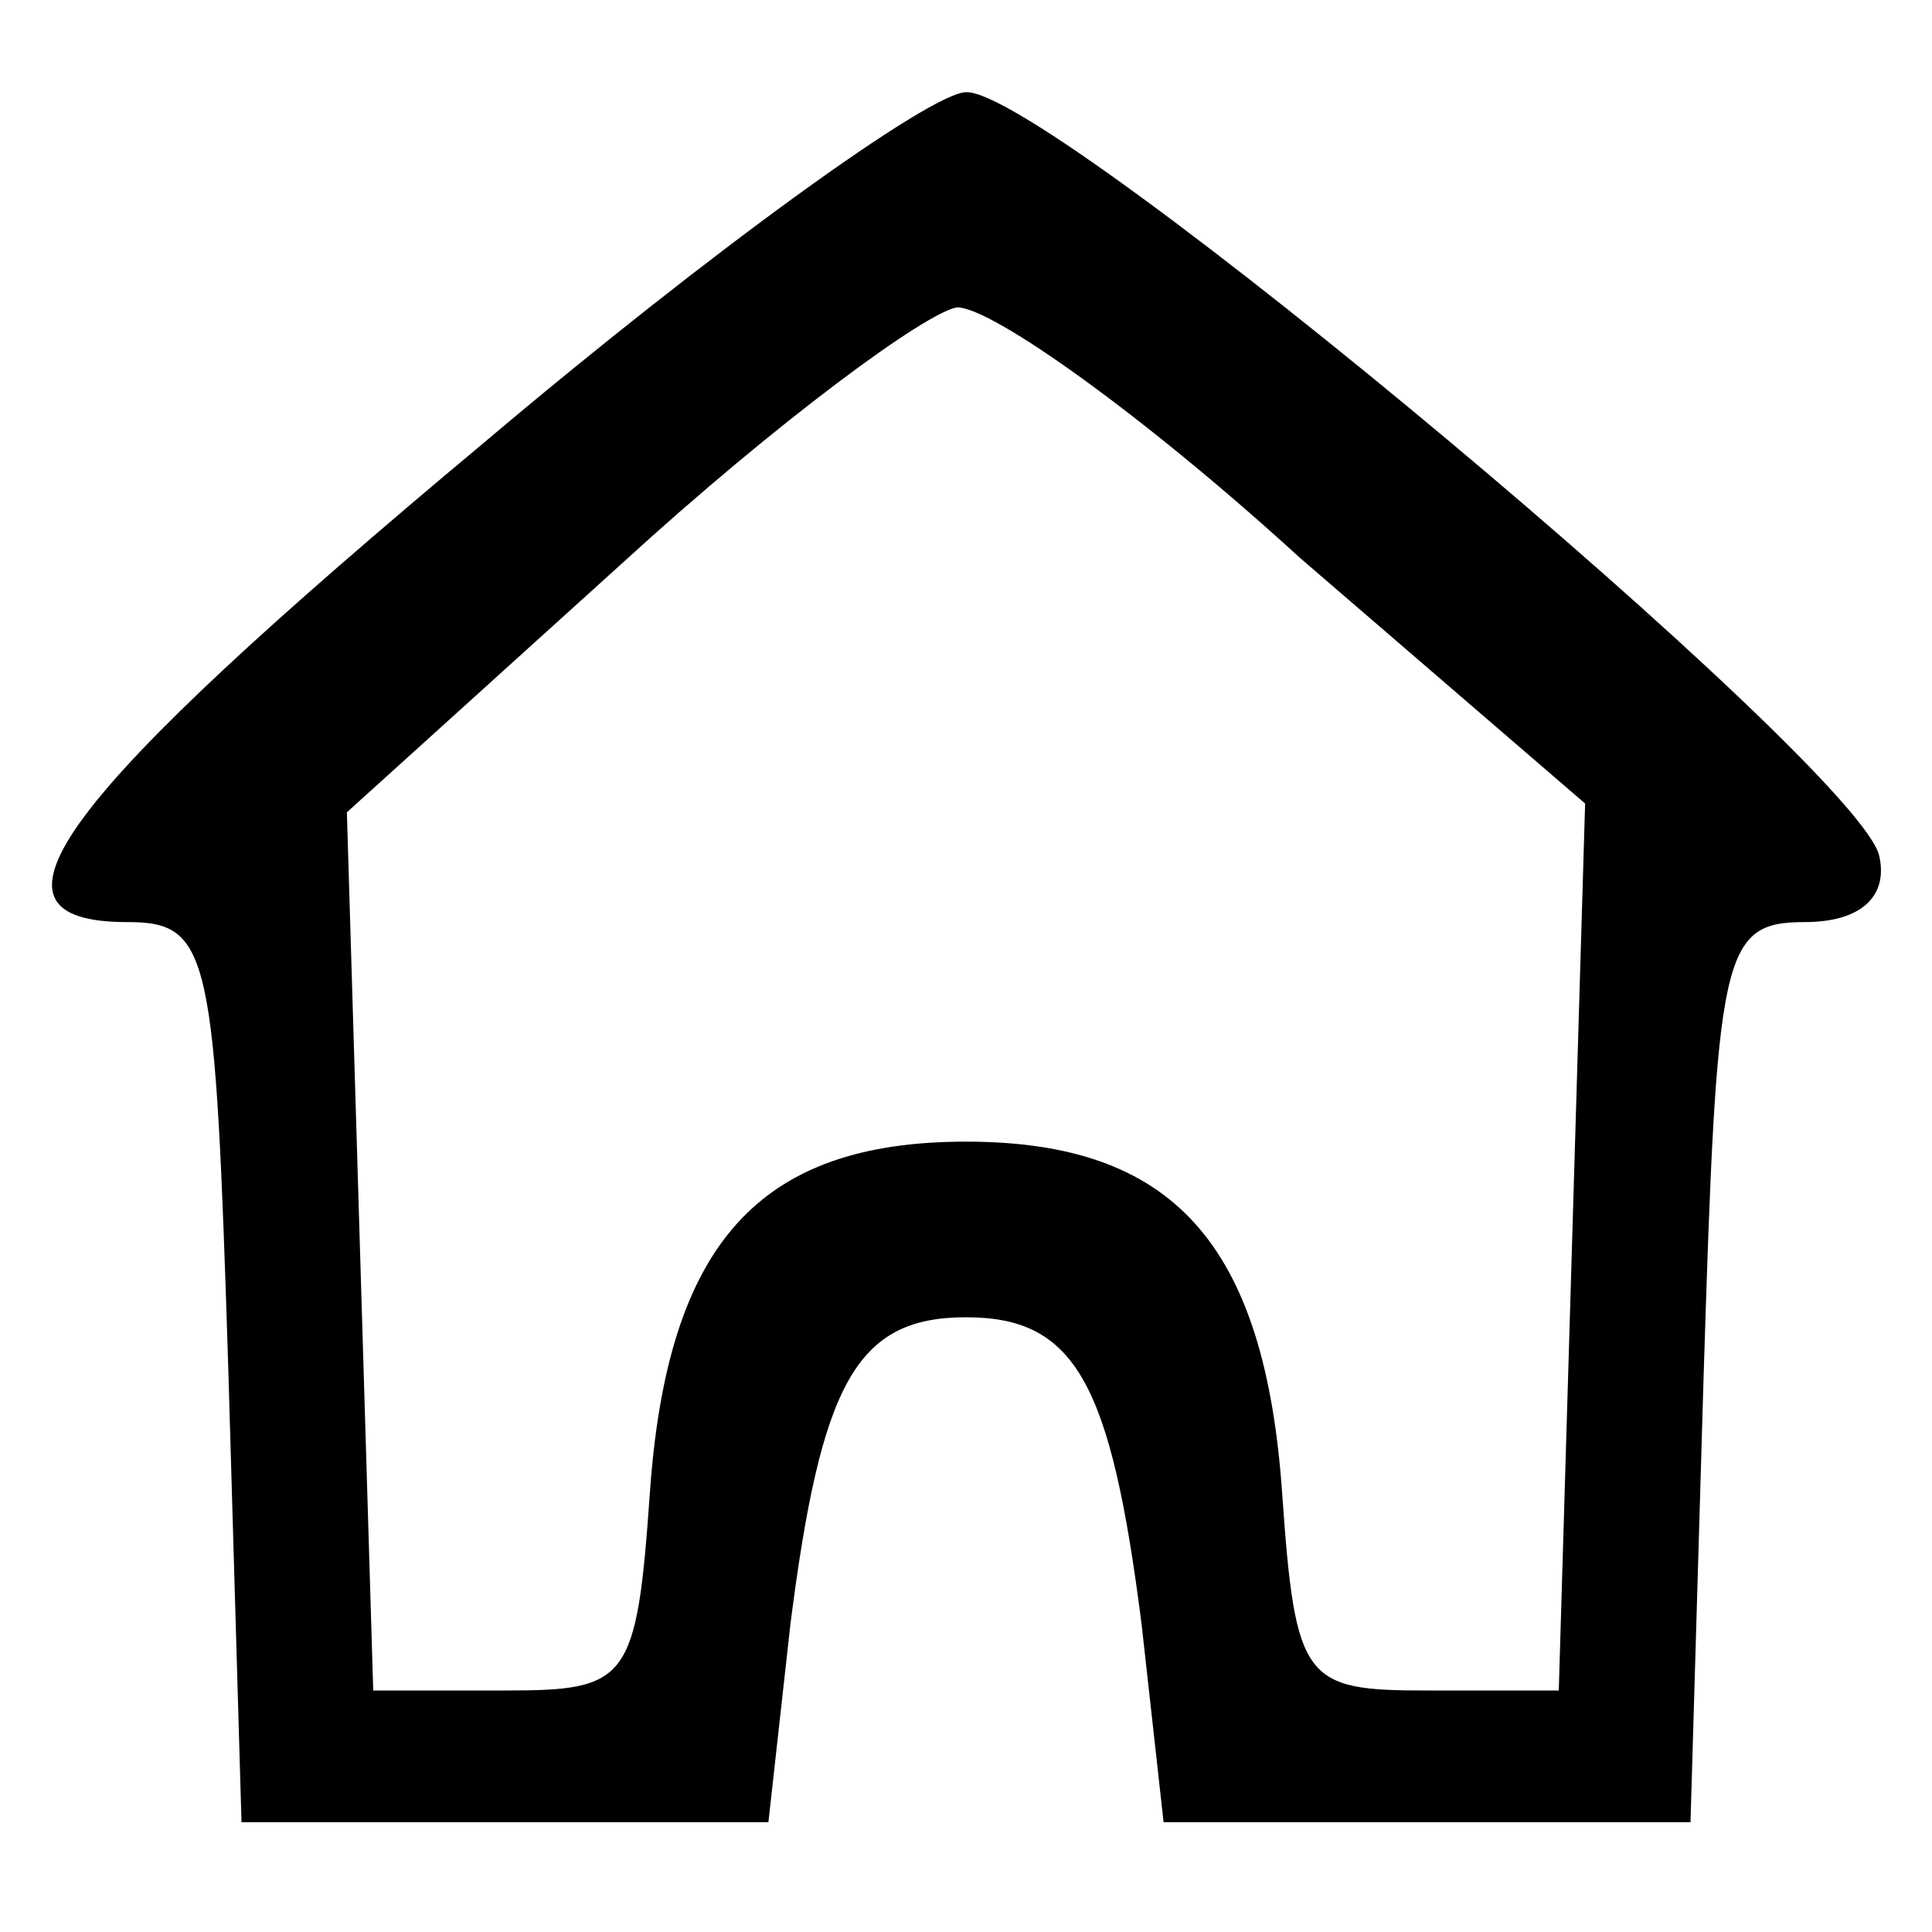
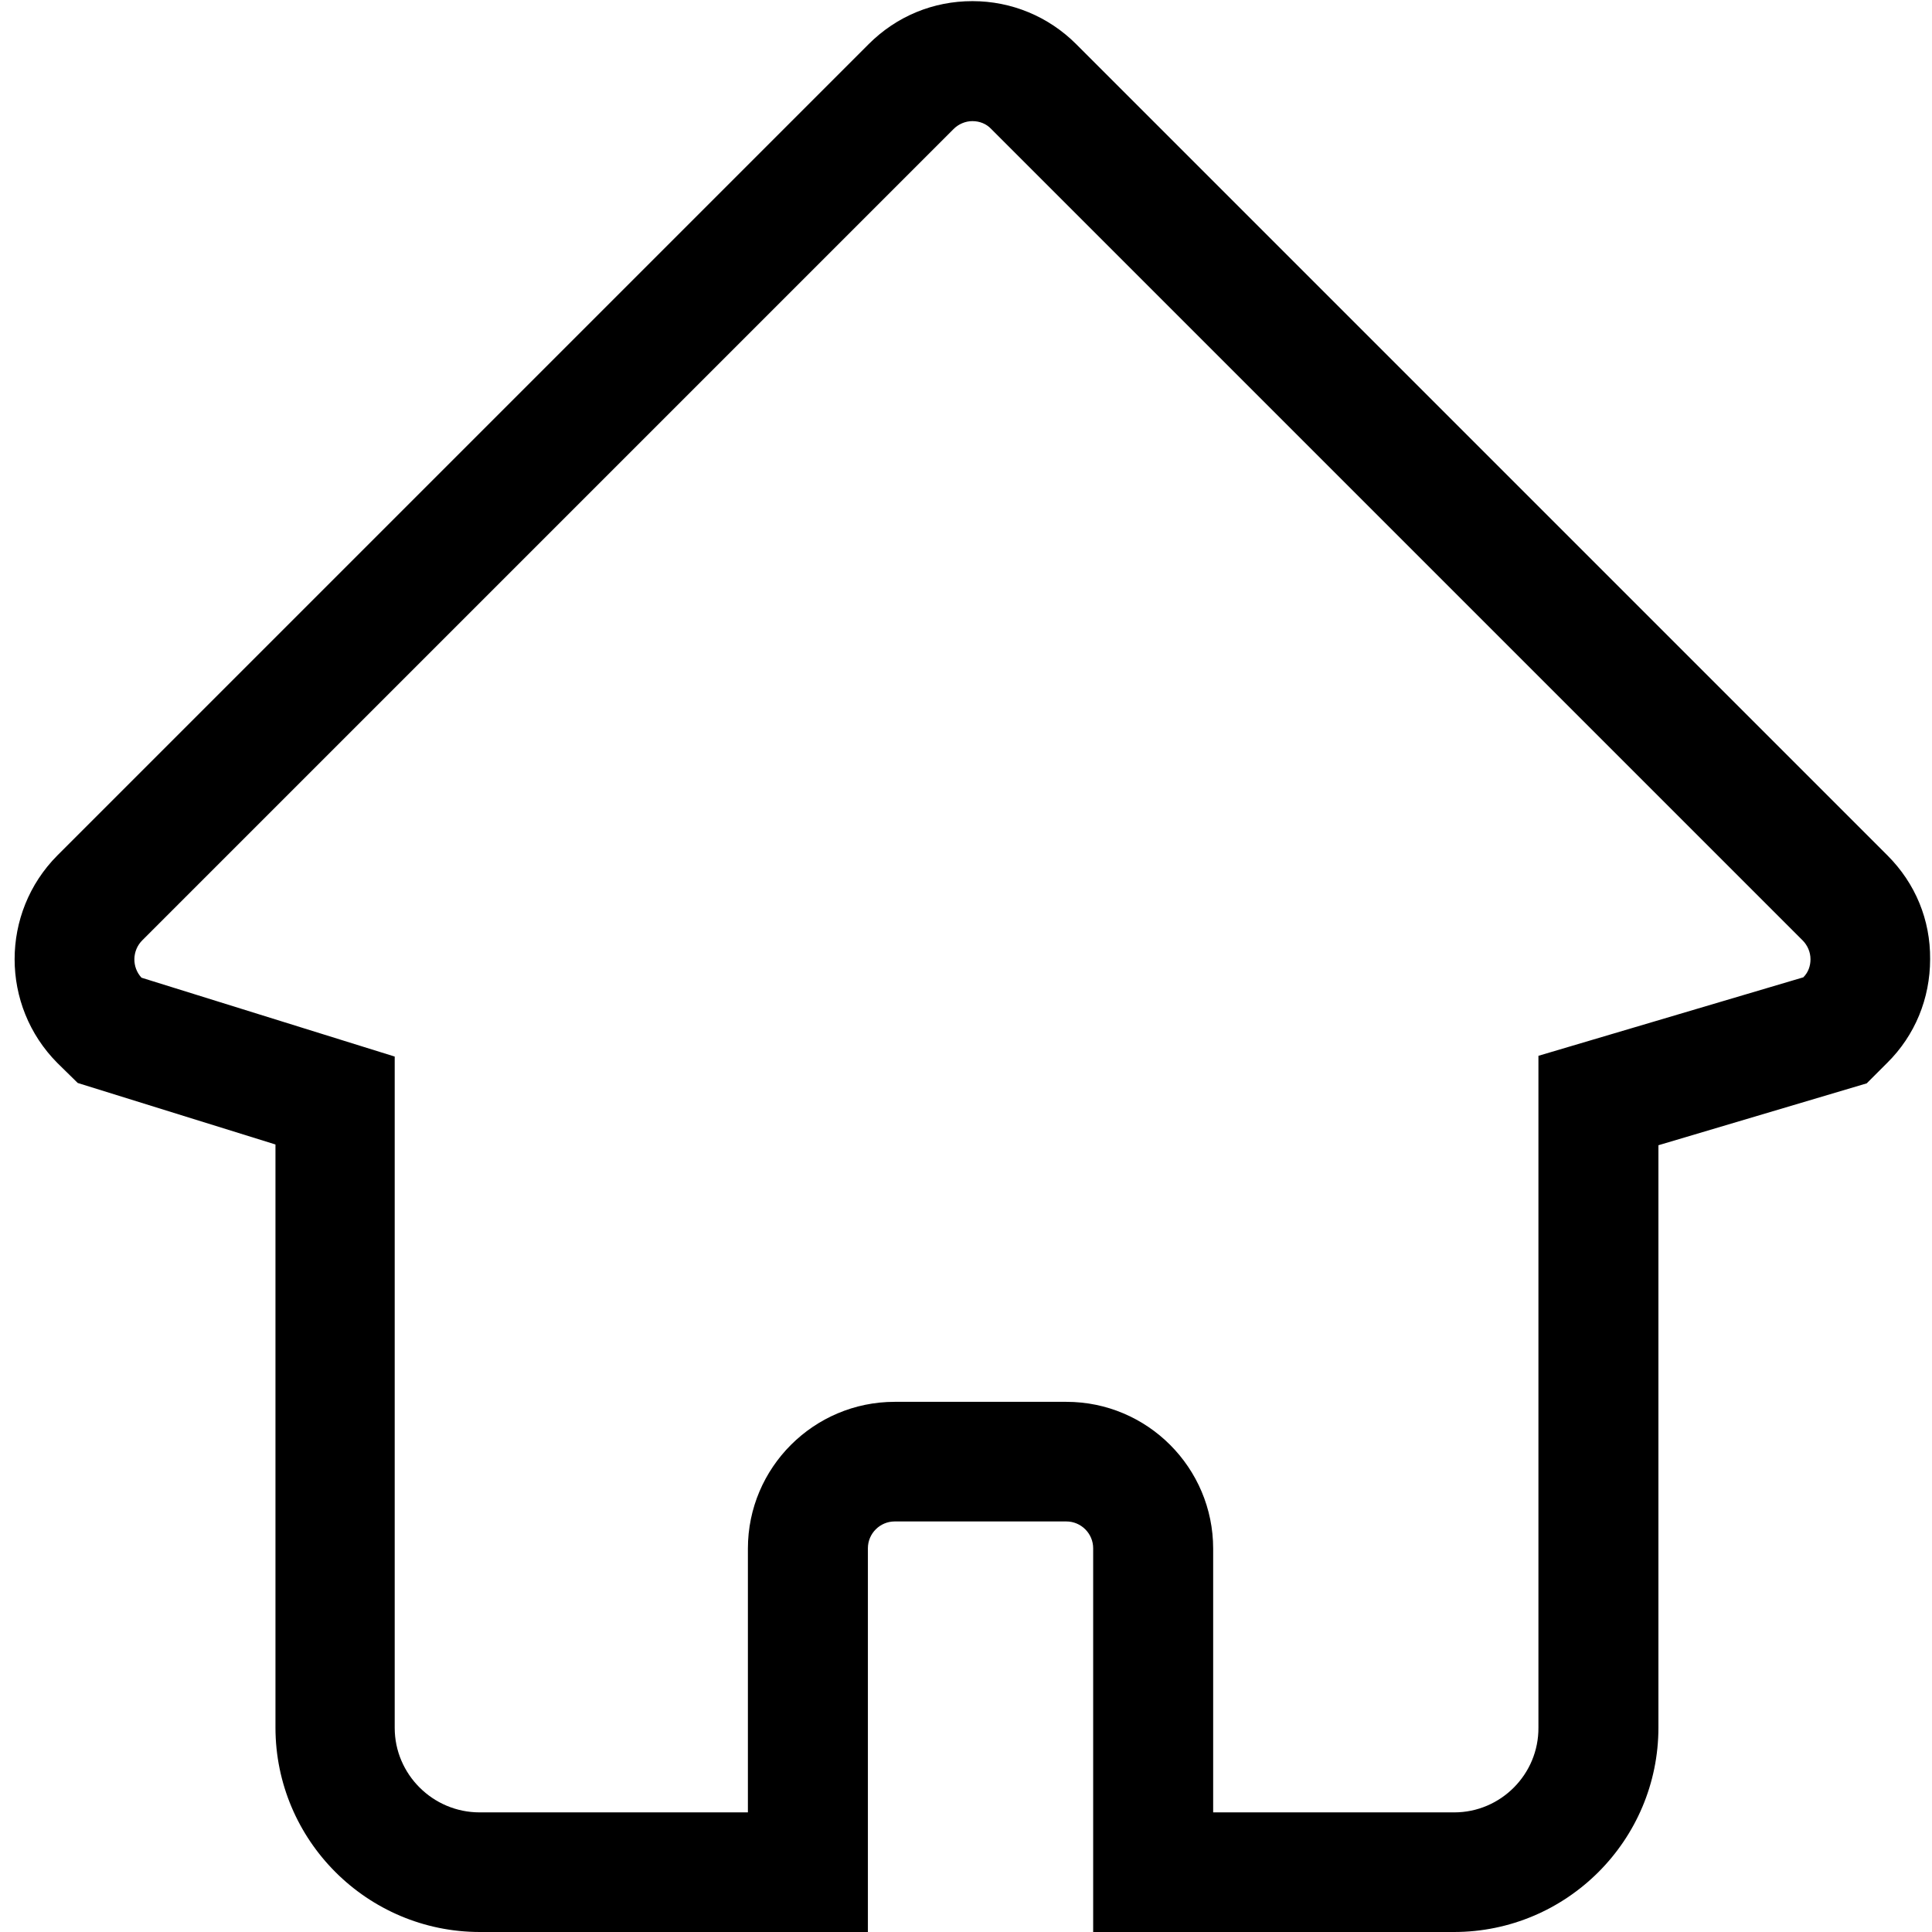
- <svg xmlns="http://www.w3.org/2000/svg" version="1.0" width="44pt" height="44pt" viewBox="0 0 44 44" preserveAspectRatio="xMidYMid meet">
-   <g transform="translate(0,44) scale(0.1,-0.1)" fill="#000000" stroke="none">
-     <path d="M110 339 c-97 -81 -118 -109 -81 -109 19 0 20 -7 23 -102 l3 -103 60 0 60 0 5 45 c7 55 15 70 40 70 25 0 33 -15 40 -70 l5 -45 60 0 60 0 3 102 c3 96 4 103 23 103 13 0 19 6 17 15 -4 20 -189 175 -208 174 -8 0 -58 -36 -110 -80z m186 -26 l65 -56 -3 -101 -3 -101 -30 0 c-28 0 -30 2 -33 45 -4 57 -25 80 -72 80 -47 0 -68 -23 -72 -80 -3 -43 -5 -45 -33 -45 l-30 0 -3 100 -3 100 63 57 c35 32 69 57 76 58 8 0 43 -25 78 -57z" />
-   </g>
+ <svg xmlns="http://www.w3.org/2000/svg" t="1606036287585" class="icon" viewBox="0 0 1024 1024" version="1.1" p-id="5320" width="44" height="44">
+   <defs>
+     <style type="text/css" />
+   </defs>
+   <path d="M1000.4 453.4l-430-430C555.8 8.8 536.2 0.6 515.4 0.6c-20.8 0-40.2 8-55 22.8l-430 430c-30.2 30.4-30.2 79.6 0 110l10.8 10.6L146 606.6v309c0 59.8 48.6 108.4 108.4 108.4H460V820.6c0-7.8 6.4-14.2 14.2-14.2h91c7.8 0 14.2 6.4 14.2 14.2V1024h191.2c59.8 0 108.4-48.6 108.4-108.4V607l110.4-32.8 10.8-10.8c14.8-14.6 22.8-34.2 22.8-55 0.2-20.8-7.8-40.2-22.6-55zM770.8 960.6h-127.8v-139.8c0-42.8-34.8-77.8-77.8-77.8h-91c-42.8 0-77.8 34.8-77.8 77.8v139.8h-142.2c-24.8 0-45-20.2-45-44.8V560l-134.2-41.8c-5.2-5.6-5-14.4 0.4-19.8l430-430c2.6-2.6 6.2-4.2 10-4.2s7.4 1.4 10 4.2l430 430c2.6 2.6 4.2 6.2 4.2 10 0 3.6-1.2 7-3.8 9.6l-140.4 41.6v356c0.2 24.8-20 45-44.6 45z" fill="" p-id="5321" />
</svg>
